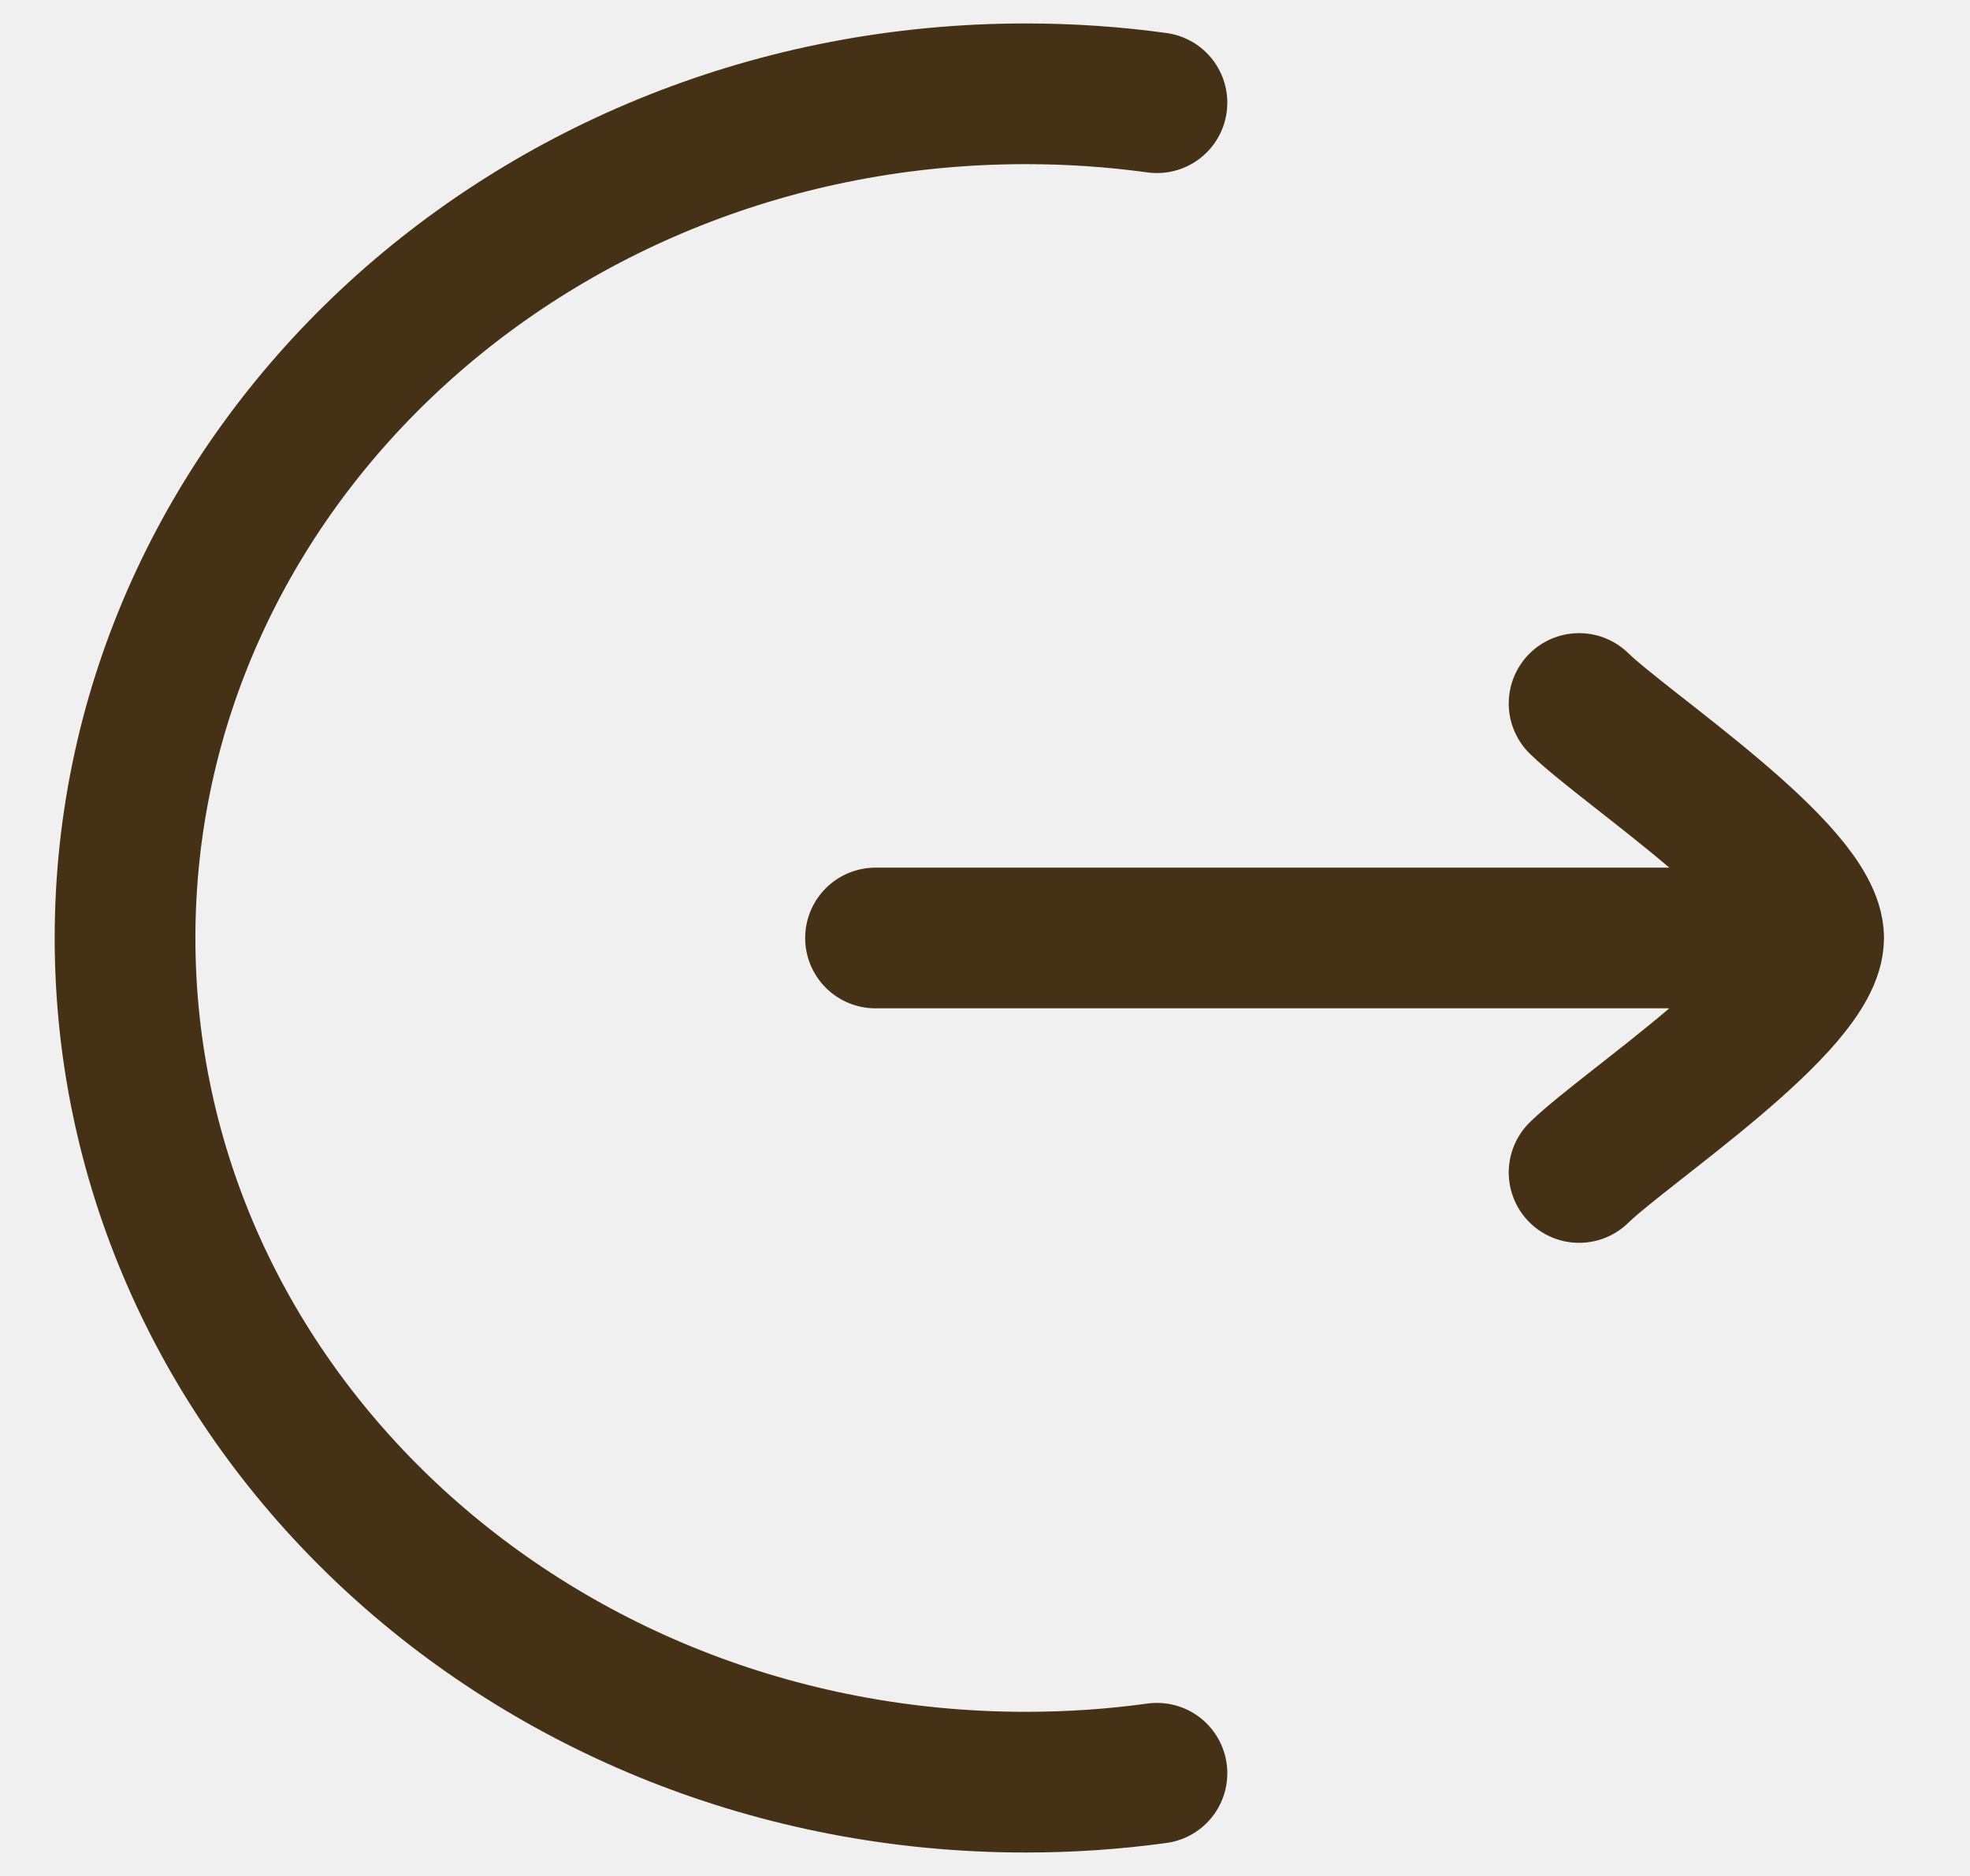
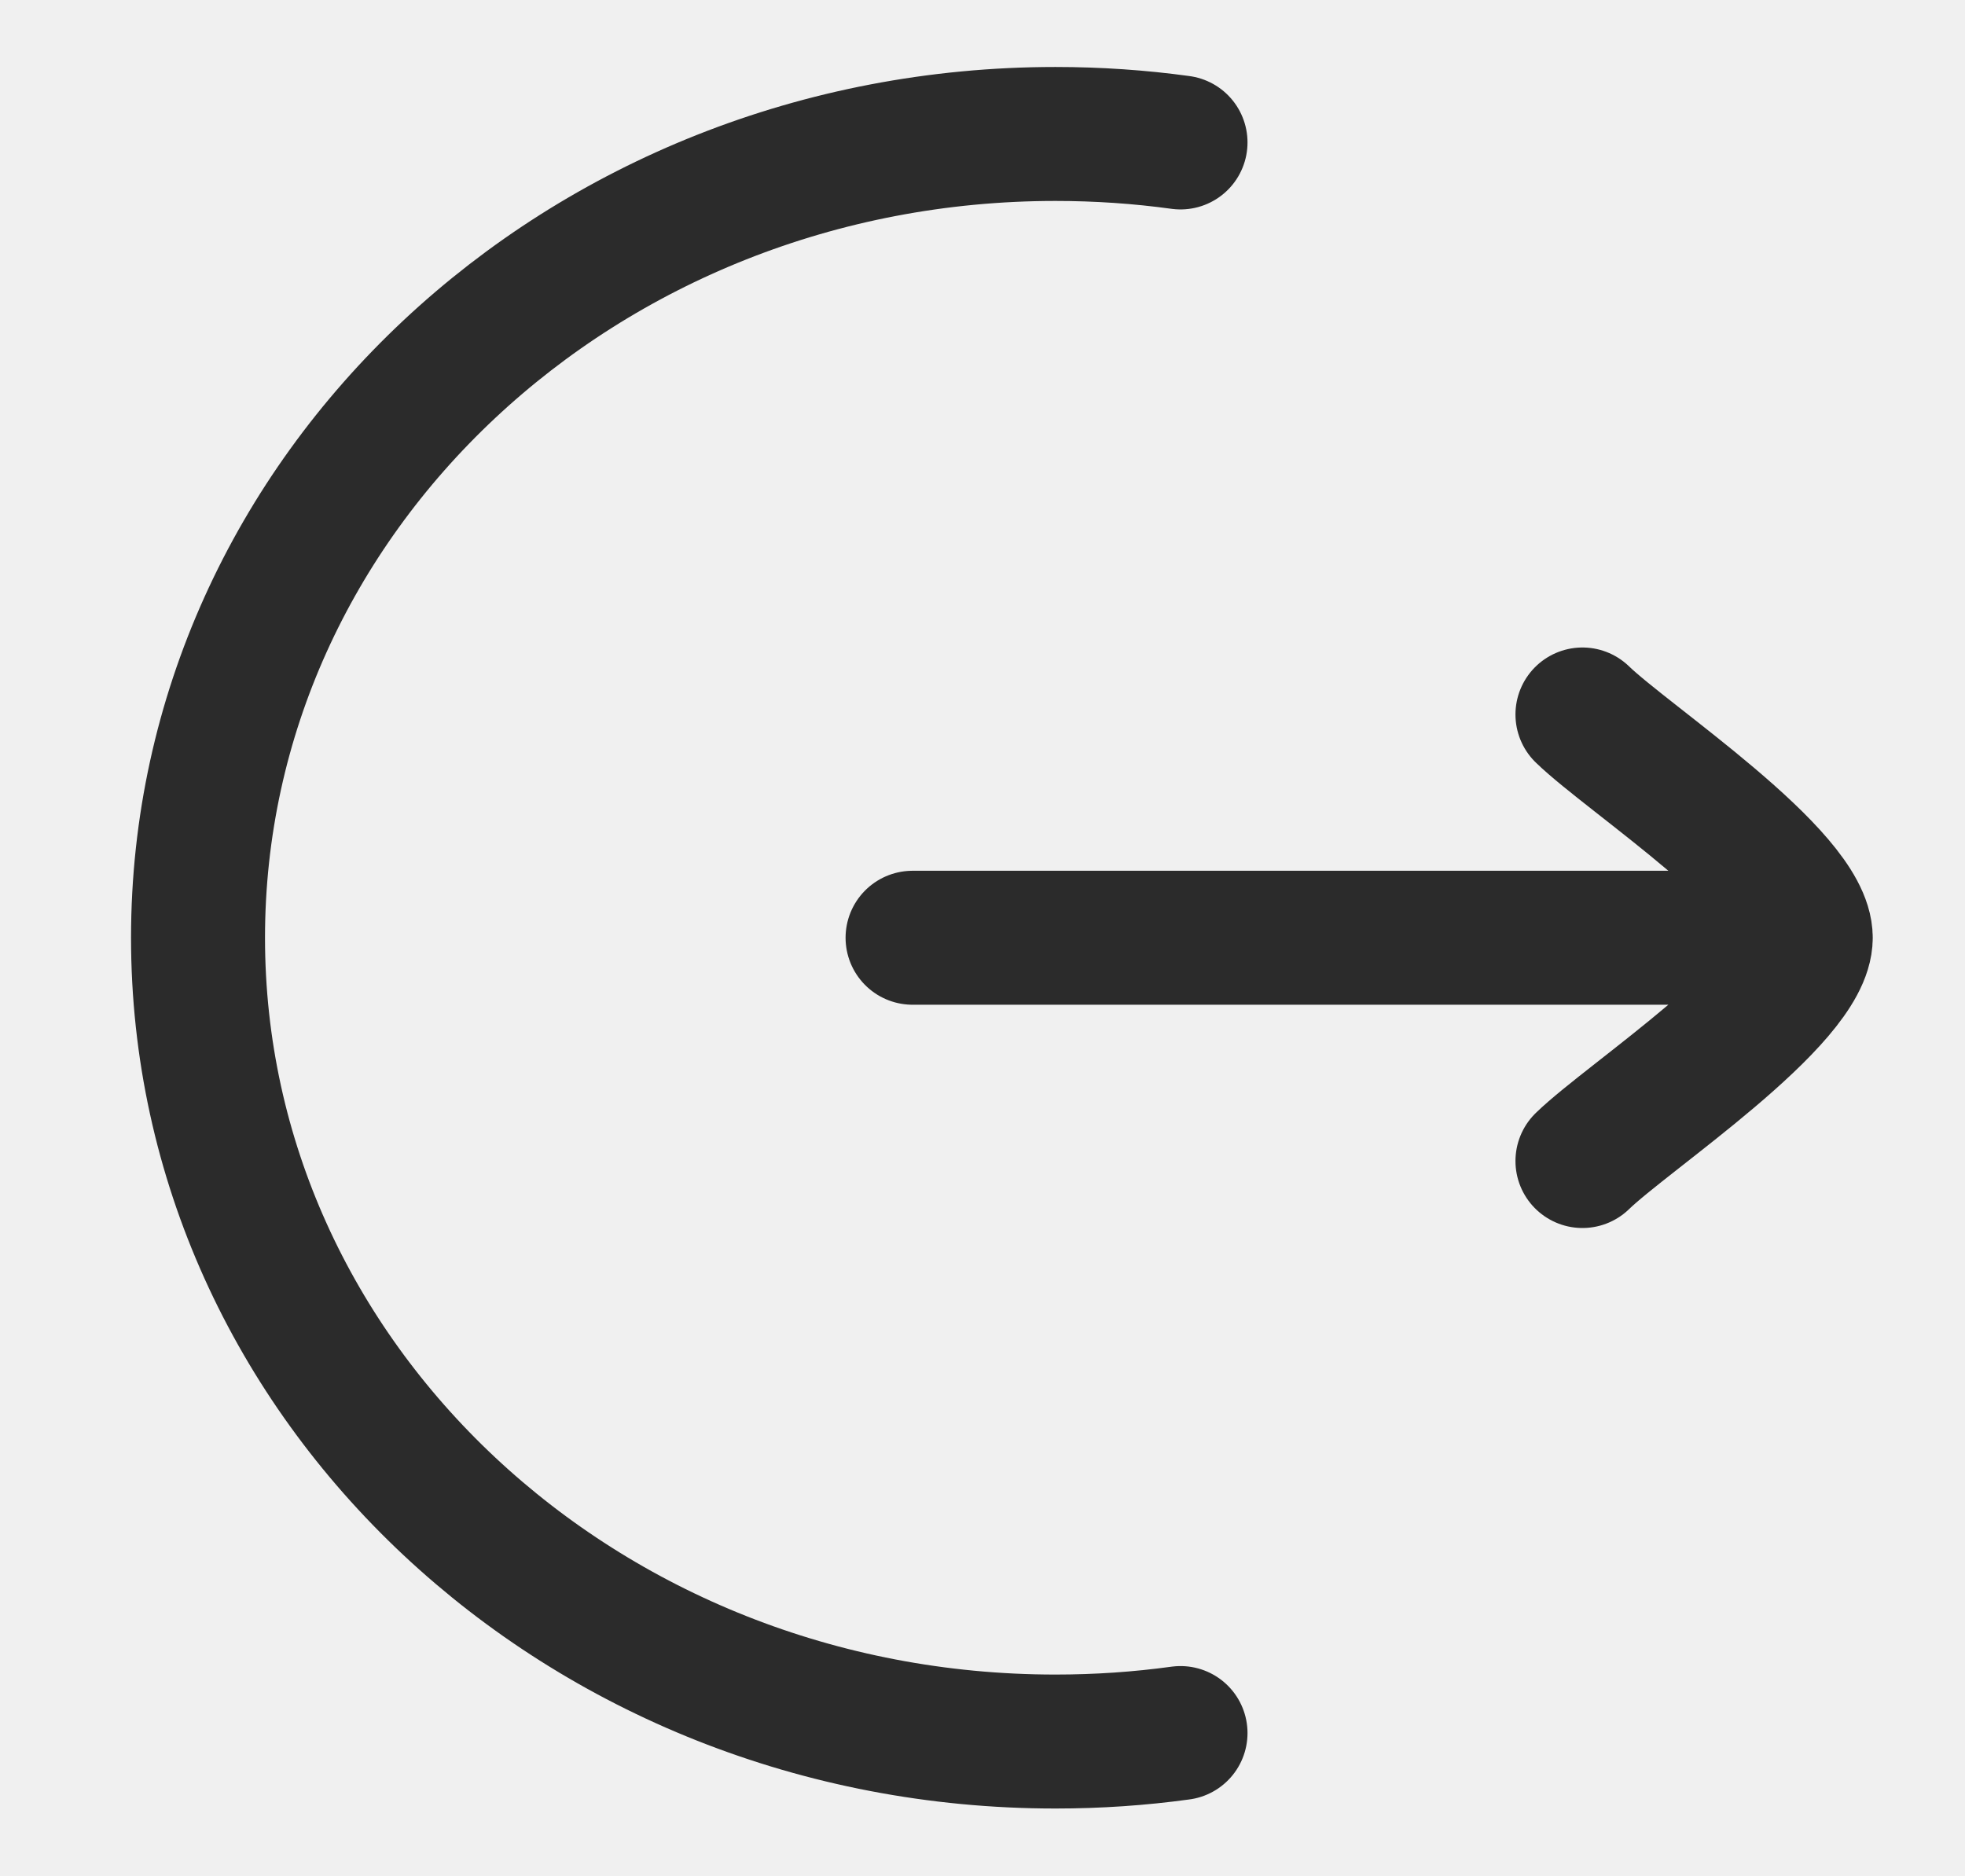
- <svg xmlns="http://www.w3.org/2000/svg" width="21" height="20" viewBox="0 0 21 20" fill="none">
-   <path d="M12.333 1.095C11.876 1.032 11.409 1 10.933 1C5.631 1 1.333 5.029 1.333 10C1.333 14.971 5.631 19 10.933 19C11.409 19 11.876 18.968 12.333 18.905" stroke="#453116" stroke-width="1.5" stroke-linecap="round" />
-   <path d="M19.333 10H9.333M19.333 10C19.333 9.3 17.339 7.992 16.833 7.5M19.333 10C19.333 10.7 17.339 12.008 16.833 12.5" stroke="#453116" stroke-width="1.5" stroke-linecap="round" stroke-linejoin="round" />
+ <svg xmlns="http://www.w3.org/2000/svg" width="22" height="21" viewBox="0 0 22 21" fill="none">
+   <g clip-path="url(#clip0_7_70)">
+     <path d="M13.217 1.595C12.76 1.532 12.292 1.5 11.817 1.5C6.515 1.5 2.217 5.529 2.217 10.5C2.217 15.471 6.515 19.5 11.817 19.5C12.292 19.5 12.76 19.468 13.217 19.405" stroke="#2B2B2B" stroke-width="1.5" stroke-linecap="round" />
+     <path d="M20.217 10.5H10.217M20.217 10.5C20.217 9.8 18.223 8.492 17.717 8M20.217 10.5C20.217 11.2 18.223 12.508 17.717 13" stroke="#2B2B2B" stroke-width="1.5" stroke-linecap="round" stroke-linejoin="round" />
+   </g>
+   <defs>
+     <clipPath id="clip0_7_70">
+       <rect width="21" height="20" fill="white" transform="translate(0.882812 0.5)" />
+     </clipPath>
+   </defs>
</svg>
